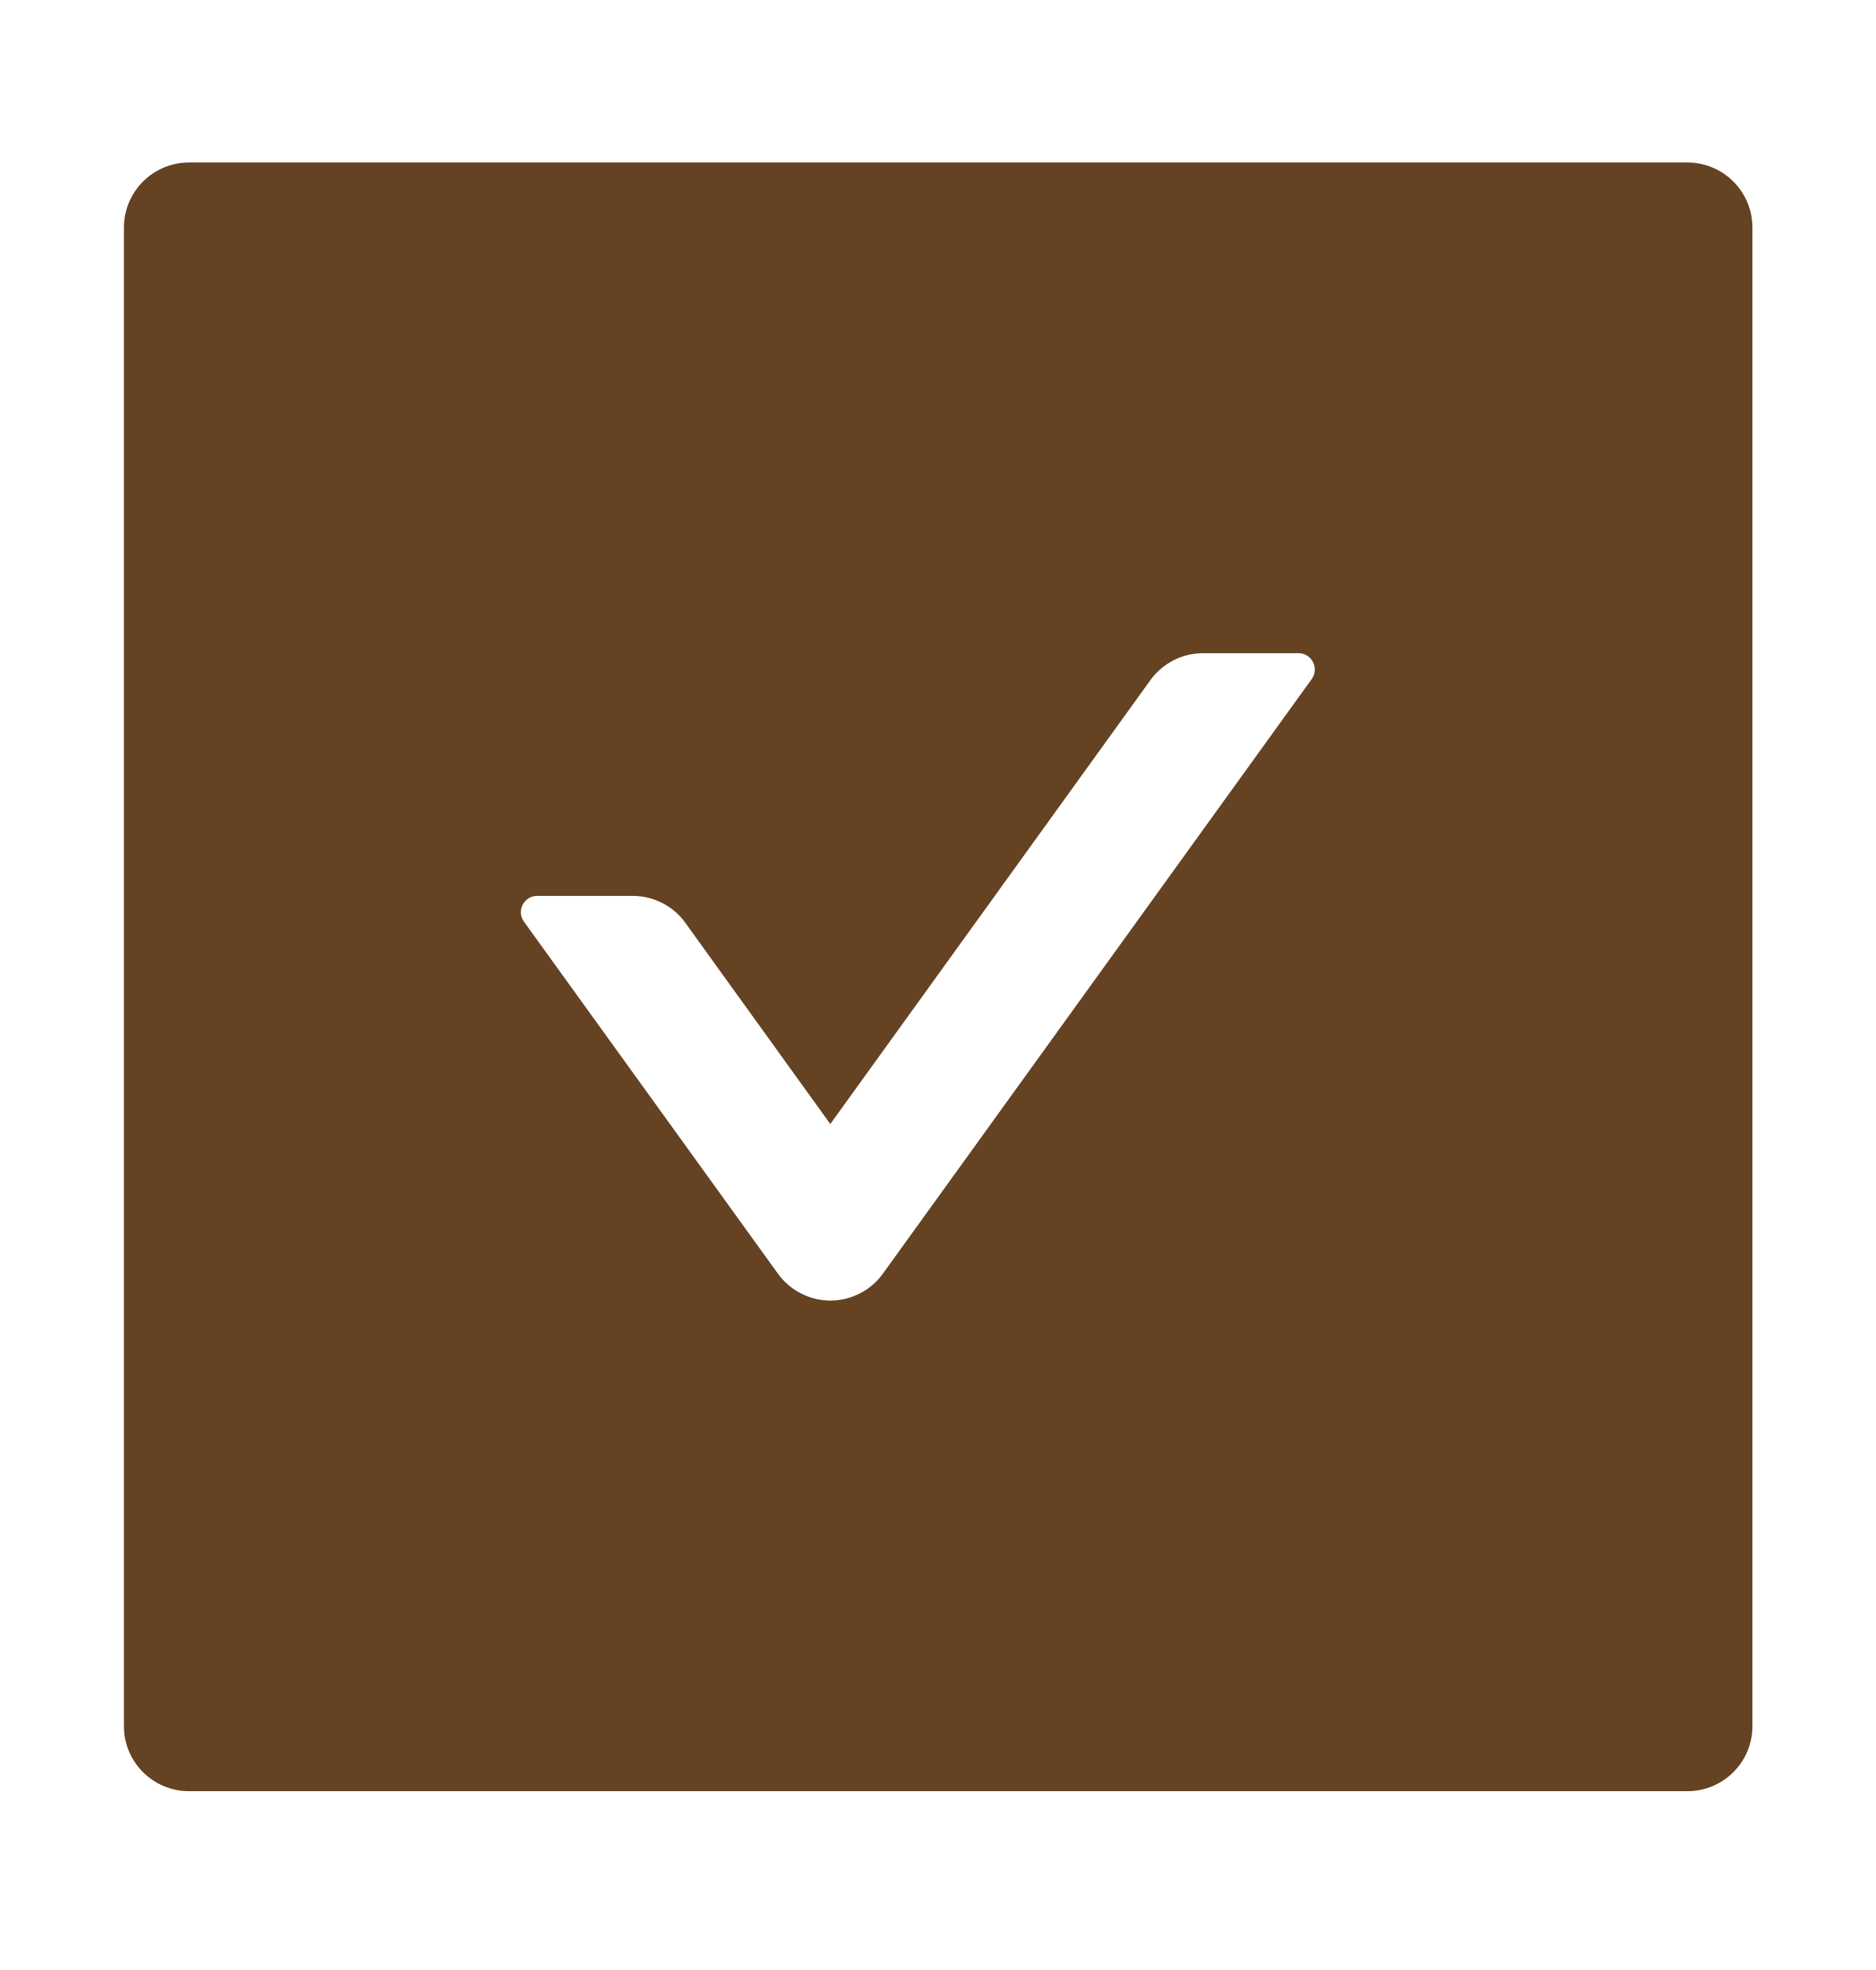
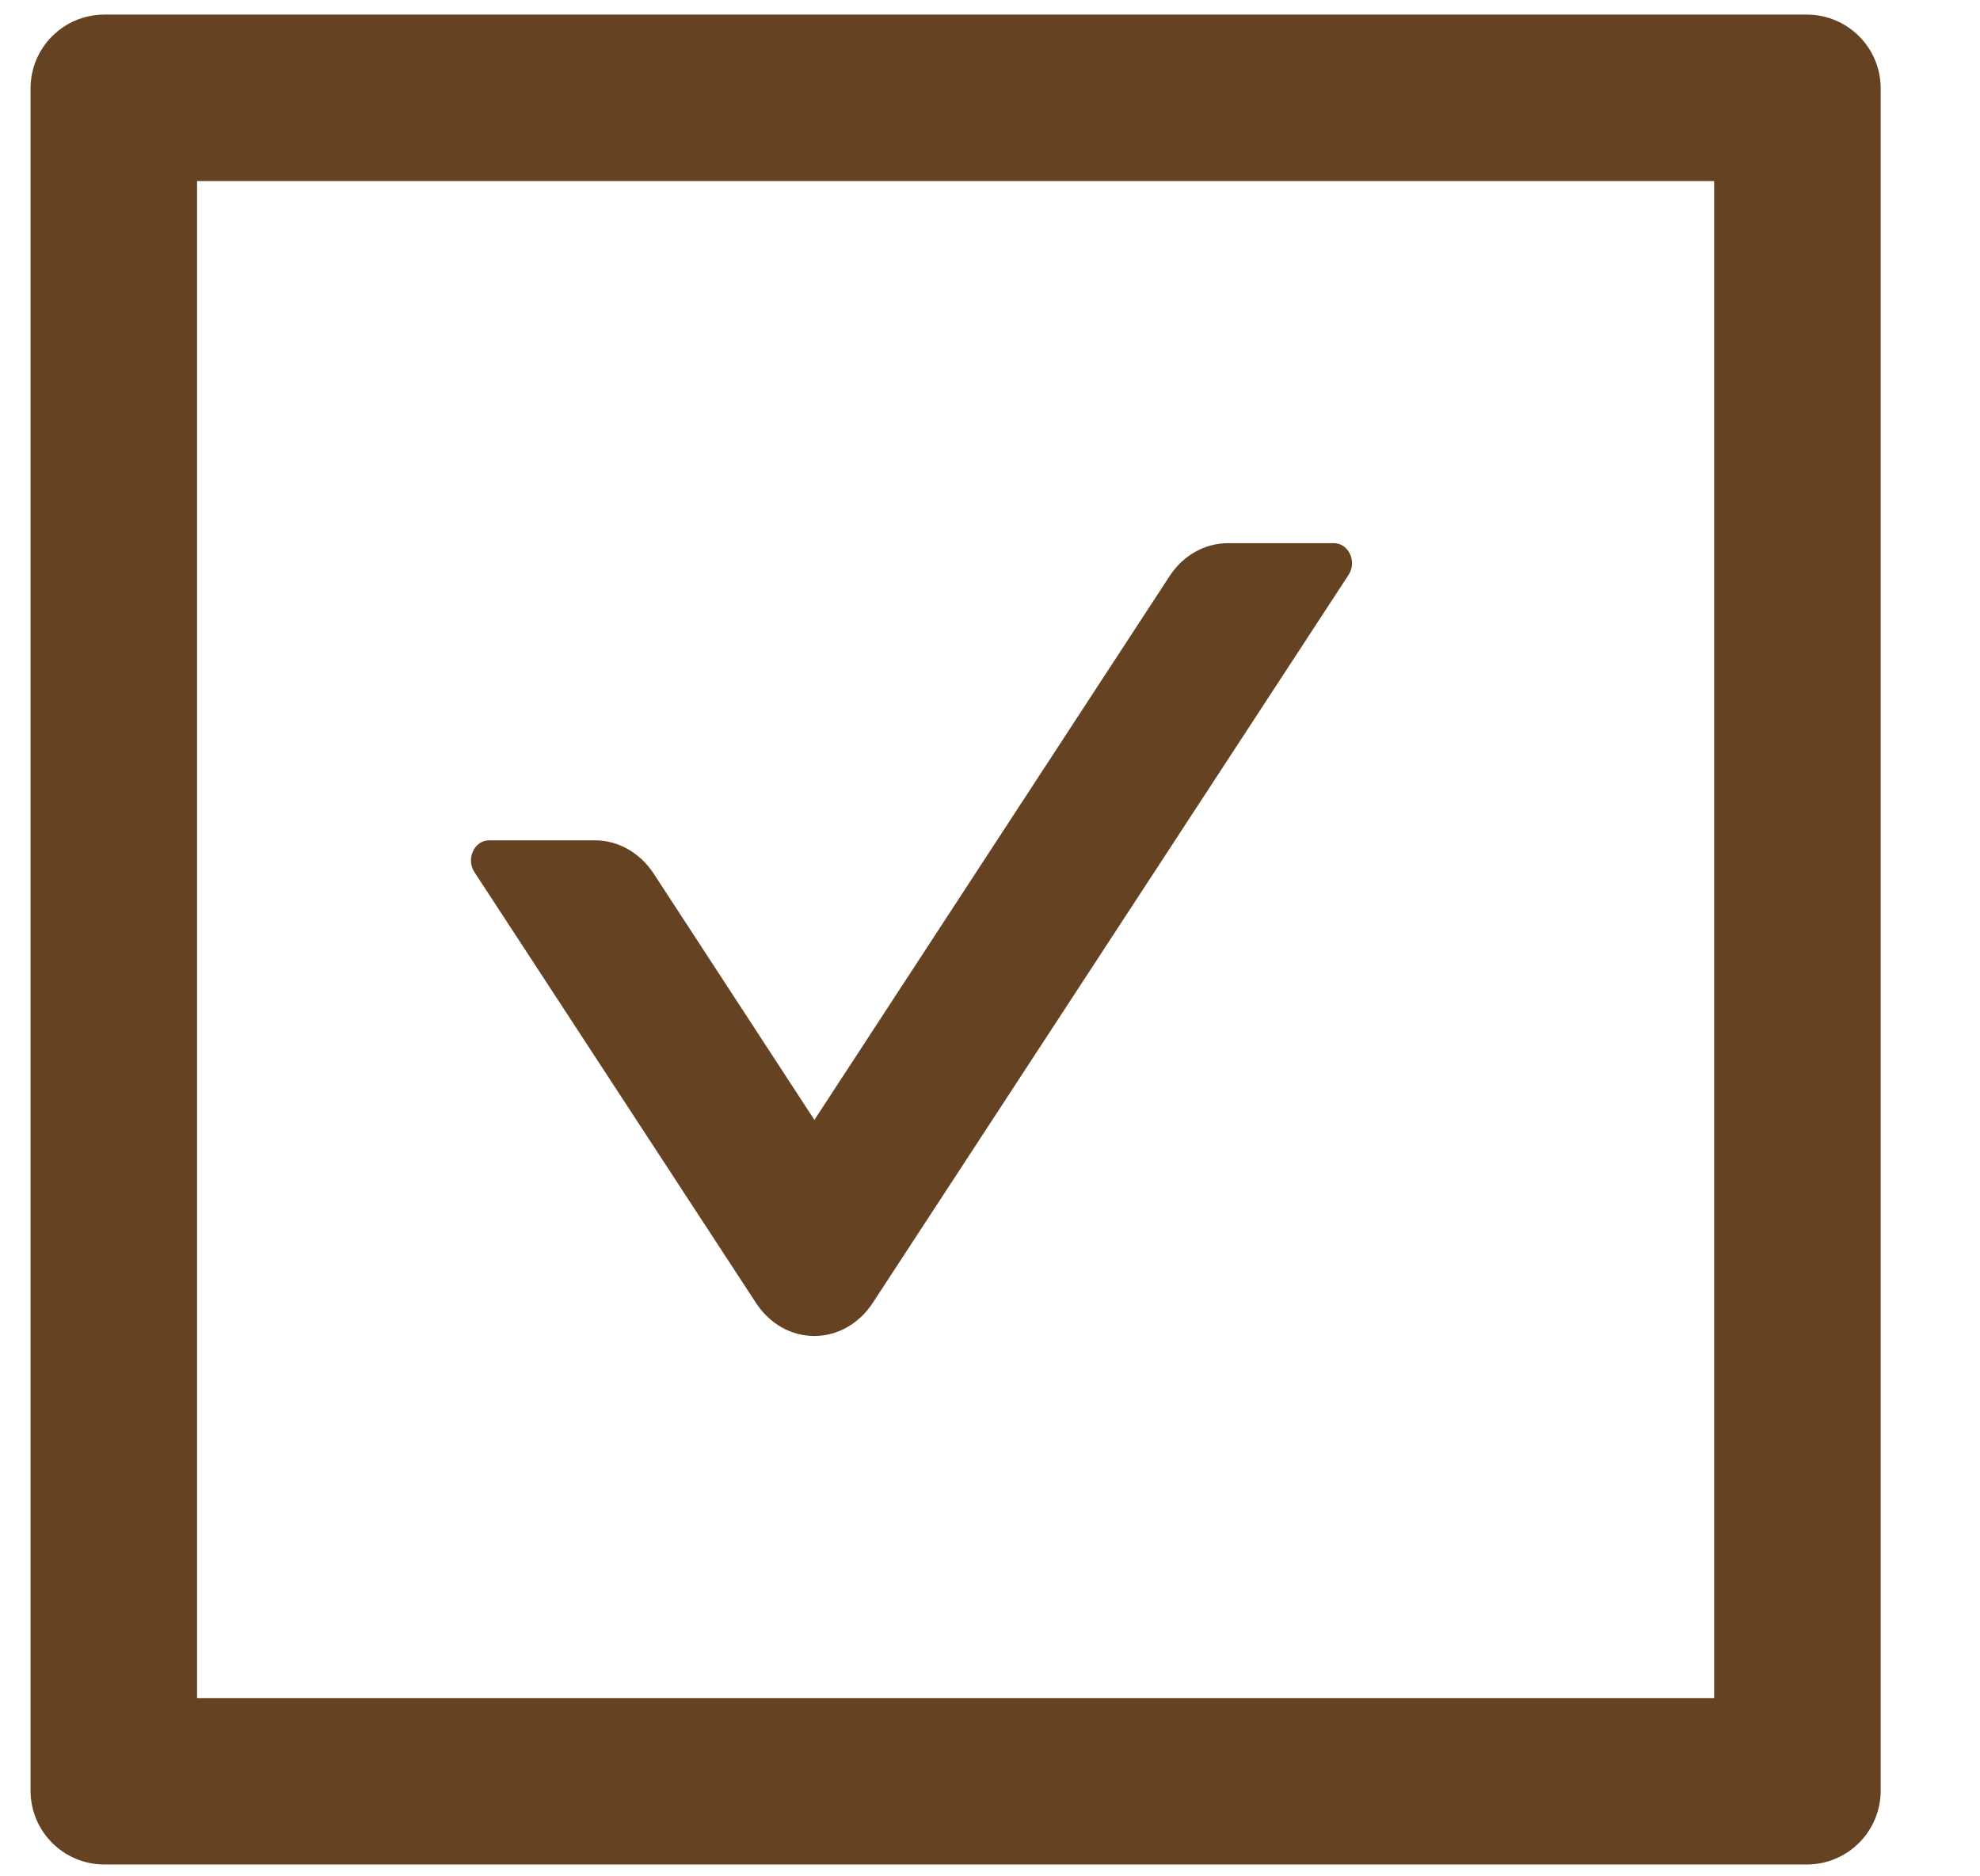
- <svg xmlns="http://www.w3.org/2000/svg" width="20" height="21" viewBox="0 0 20 21" fill="none">
-   <path d="M17.988 1.732H2.016C1.632 1.732 1.321 2.043 1.321 2.427V18.4C1.321 18.784 1.632 19.094 2.016 19.094H17.988C18.373 19.094 18.683 18.784 18.683 18.4V2.427C18.683 2.043 18.373 1.732 17.988 1.732ZM13.985 7.238L9.414 13.575C9.35 13.665 9.266 13.737 9.168 13.787C9.071 13.837 8.963 13.864 8.853 13.864C8.743 13.864 8.635 13.837 8.538 13.787C8.44 13.737 8.356 13.665 8.292 13.575L5.586 9.825C5.503 9.71 5.586 9.55 5.727 9.55H6.745C6.966 9.55 7.177 9.656 7.307 9.838L8.852 11.982L12.264 7.251C12.394 7.071 12.602 6.963 12.826 6.963H13.843C13.985 6.963 14.067 7.123 13.985 7.238Z" fill="#654222" />
+ <svg xmlns="http://www.w3.org/2000/svg" width="19" height="18" viewBox="0 0 19 18" fill="none">
+   <path d="M7.254 12.504C7.318 12.602 7.402 12.682 7.499 12.738C7.597 12.793 7.705 12.822 7.814 12.822C7.924 12.822 8.032 12.793 8.129 12.738C8.227 12.682 8.311 12.602 8.375 12.504L12.941 5.517C13.024 5.39 12.941 5.213 12.8 5.213H11.783C11.562 5.213 11.352 5.33 11.222 5.531L7.815 10.748L6.272 8.383C6.142 8.185 5.933 8.065 5.71 8.065H4.693C4.552 8.065 4.47 8.242 4.552 8.369L7.254 12.504Z" fill="#654222" />
+   <path d="M17.337 0.14H1.003C0.61 0.14 0.293 0.457 0.293 0.85V17.184C0.293 17.577 0.61 17.894 1.003 17.894H17.337C17.73 17.894 18.047 17.577 18.047 17.184V0.85C18.047 0.457 17.73 0.14 17.337 0.14ZM16.449 16.297H1.891V1.738H16.449V16.297Z" fill="#654222" />
</svg>
